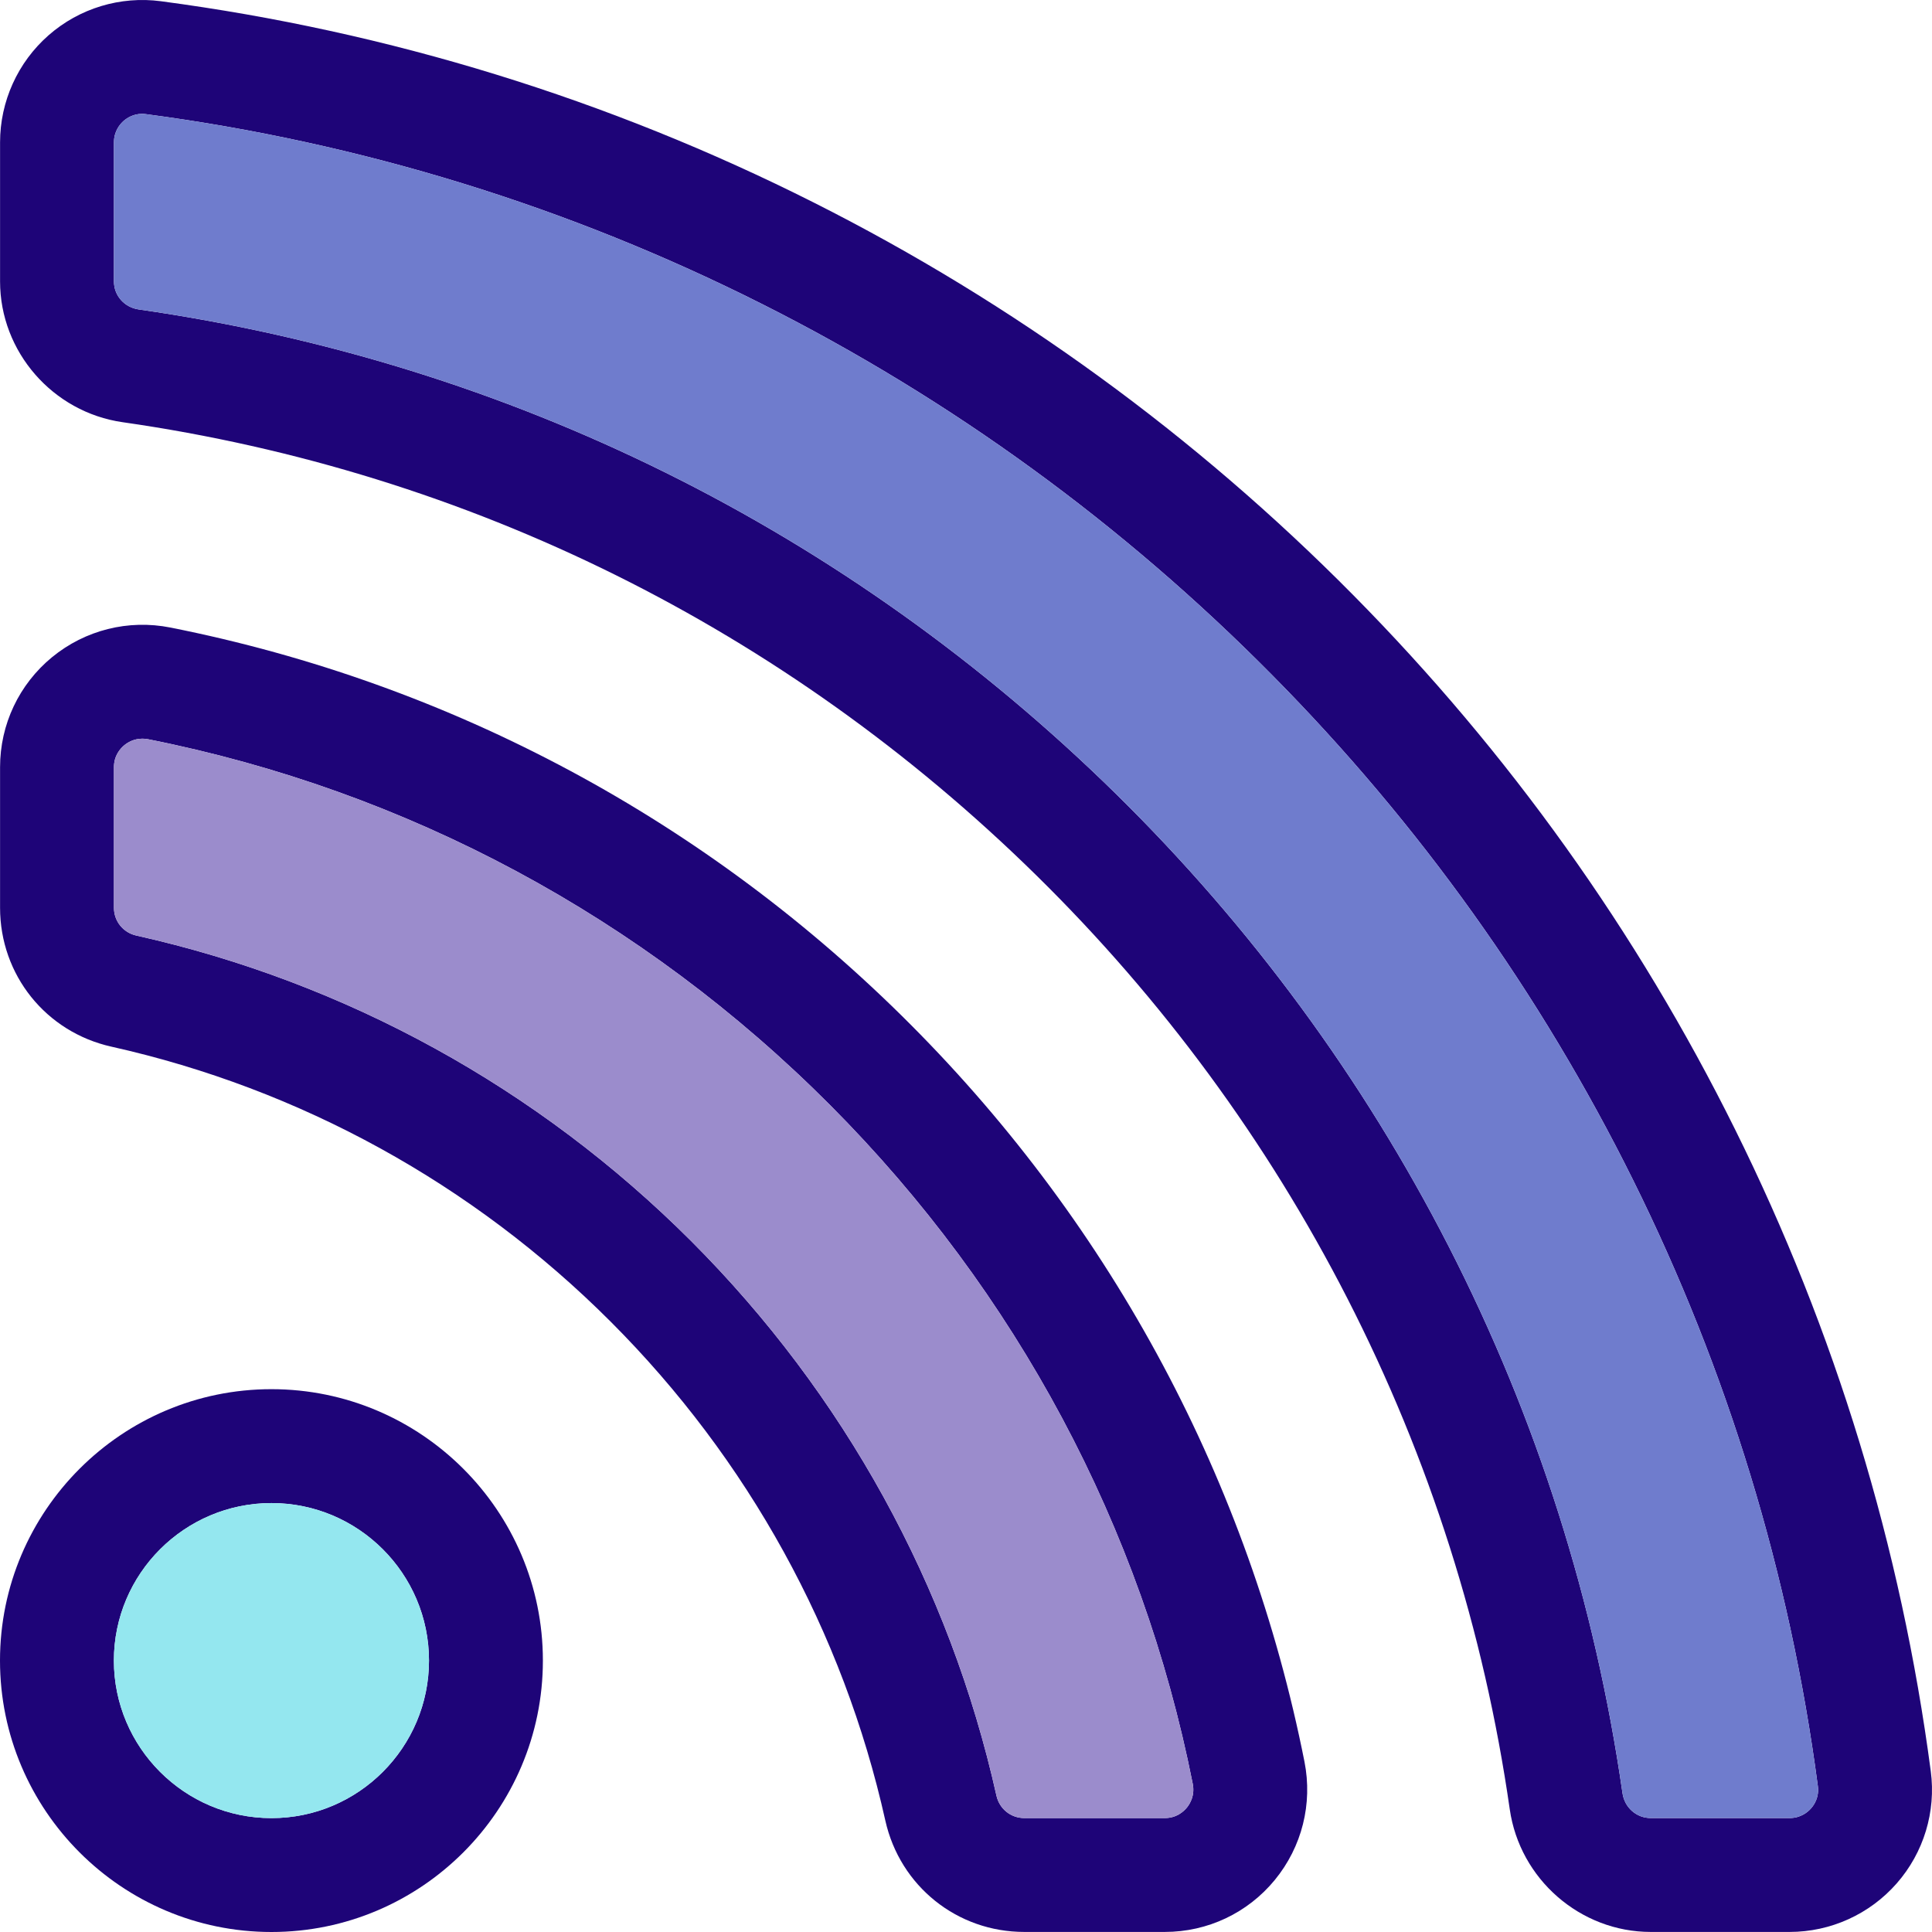
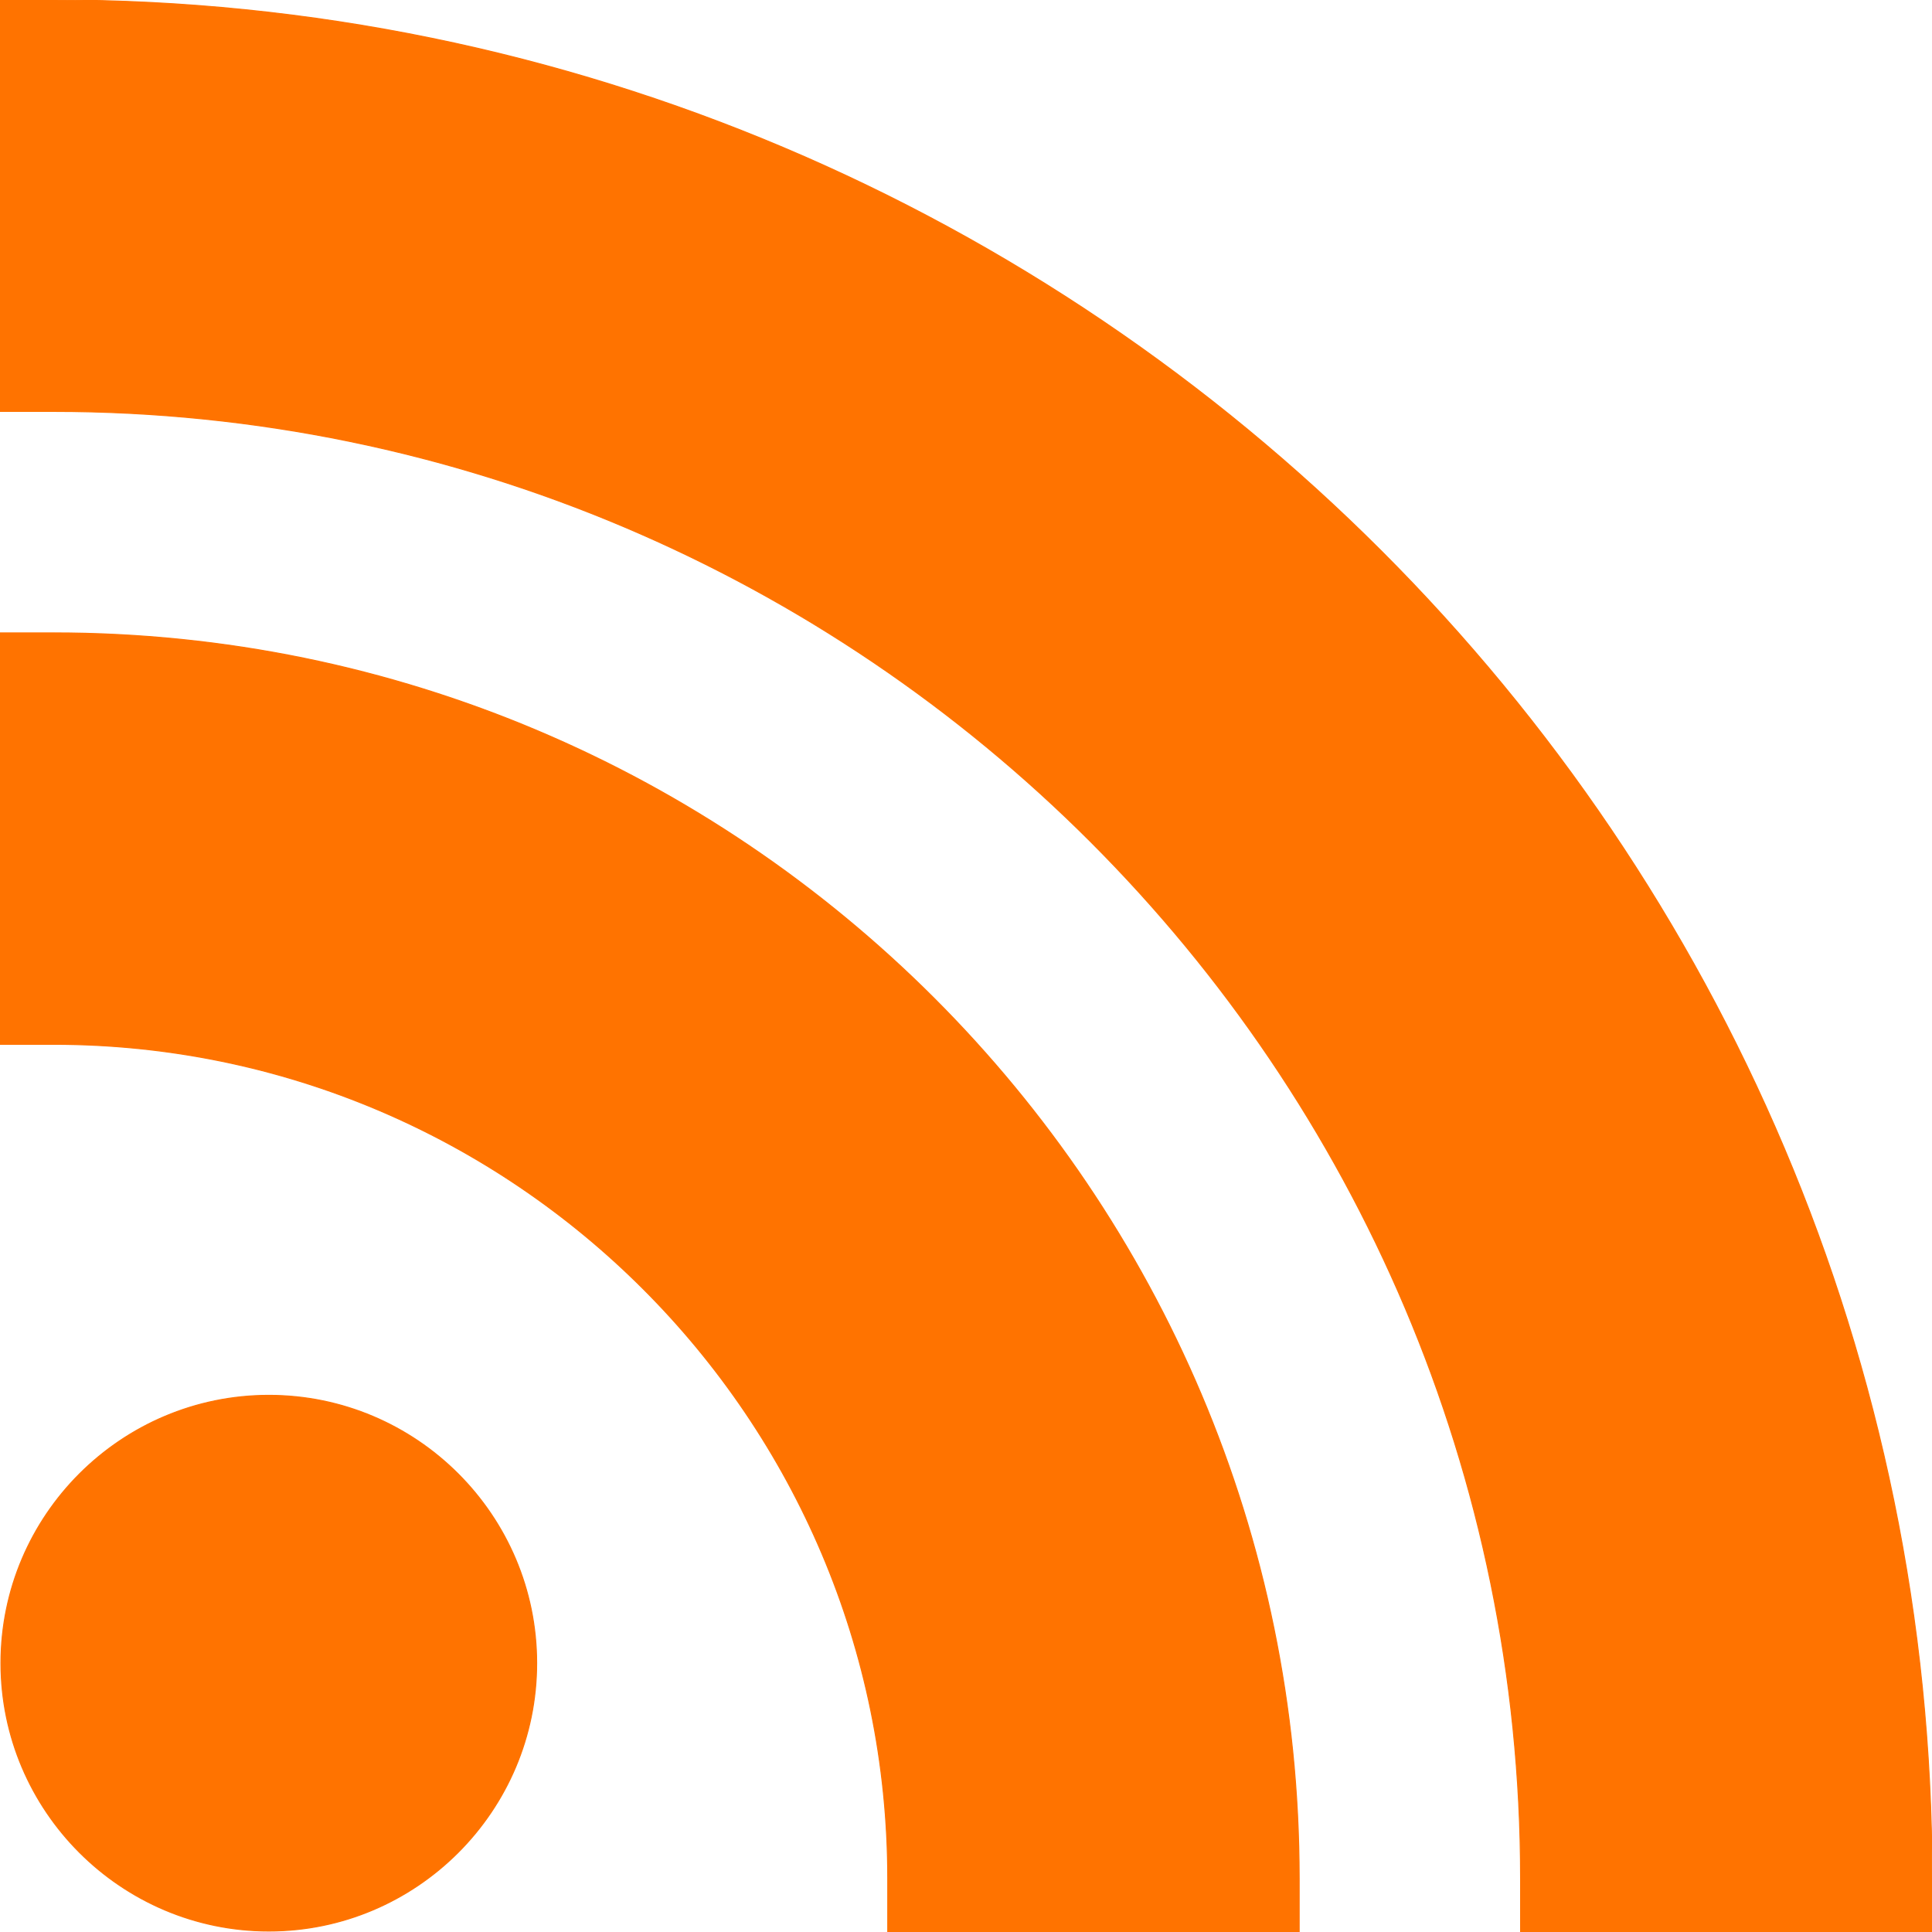
- <svg xmlns="http://www.w3.org/2000/svg" height="200px" width="200px" version="1.1" id="Layer_1" viewBox="0 0 512 512" xml:space="preserve" fill="#000000">
+ <svg xmlns="http://www.w3.org/2000/svg" fill="#ff7300" viewBox="0 0 1920 1920" stroke="#ff7300">
  <g id="SVGRepo_bgCarrier" stroke-width="0" />
  <g id="SVGRepo_tracerCarrier" stroke-linecap="round" stroke-linejoin="round" />
  <g id="SVGRepo_iconCarrier">
-     <path style="fill:#1E0478;" d="M511.676,469.401c1.418,10.729-1.871,21.564-9.024,29.712c-7.168,8.179-17.52,12.872-28.4,12.872 h-36.79c-18.651,0-34.707-13.973-37.363-32.519c-6.791-47.323-21.277-92.895-43.067-135.449 c-21.277-41.528-48.998-79.223-82.392-112.044c-66.547-65.385-150.282-106.913-242.151-120.087 C13.974,109.23,0.016,93.204,0.016,74.583v-36.85c0-10.865,4.693-21.232,12.872-28.4C21.051,2.181,31.901-1.094,42.63,0.324 c60.421,8.013,118.623,25.955,173.008,53.344c53.027,26.709,101.149,61.734,143.024,104.077 c41.151,41.619,75.164,89.198,101.089,141.44C486.355,352.769,503.829,410.036,511.676,469.401z M479.957,479.224 c0.845-0.951,2.173-2.973,1.796-5.87c-7.409-56.06-23.903-110.143-49.028-160.755c-24.506-49.345-56.633-94.313-95.52-133.623 c-39.581-40.034-85.048-73.127-135.147-98.357C150.705,54.754,95.732,37.808,38.676,30.248c-0.362-0.045-0.694-0.075-1.026-0.075 c-2.354,0-4.029,1.132-4.874,1.856c-0.966,0.86-2.58,2.716-2.58,5.704v36.85c0,3.757,2.761,6.881,6.579,7.424 c98.282,14.094,187.857,58.504,259.022,128.432c35.703,35.1,65.34,75.405,88.096,119.815 c23.314,45.527,38.812,94.298,46.085,144.941c0.543,3.833,3.697,6.609,7.485,6.609h36.79 C477.24,481.805,479.112,480.19,479.957,479.224z" />
-     <path style="fill:#6F7CCD;" d="M481.752,473.354c0.377,2.897-0.951,4.919-1.796,5.87c-0.845,0.966-2.716,2.58-5.704,2.58h-36.79 c-3.788,0-6.941-2.777-7.485-6.609c-7.273-50.642-22.771-99.414-46.085-144.941c-22.756-44.41-52.393-84.716-88.096-119.816 C224.632,140.512,135.057,96.101,36.775,82.007c-3.818-0.543-6.579-3.667-6.579-7.424v-36.85c0-2.988,1.615-4.844,2.58-5.704 c0.845-0.724,2.52-1.856,4.874-1.856c0.332,0,0.664,0.03,1.026,0.075c57.056,7.56,112.029,24.506,163.381,50.371 c50.099,25.231,95.566,58.323,135.147,98.357c38.887,39.31,71.014,84.278,95.52,133.623 C457.85,363.211,474.343,417.294,481.752,473.354z" />
-     <path style="fill:#1E0478;" d="M345.7,466.88c2.203,11.137-0.664,22.56-7.862,31.327c-7.198,8.767-17.821,13.777-29.154,13.777 h-37.242c-17.791,0-32.927-12.132-36.82-29.516c-11.167-50.039-36.352-95.777-72.825-132.25s-82.211-61.658-132.265-72.84 c-17.384-3.878-29.516-19.014-29.516-36.82v-37.242c0-11.333,5.025-21.956,13.777-29.154c8.782-7.198,20.206-10.065,31.342-7.862 c74.515,14.788,142.405,51.216,196.307,105.344C294.967,325.381,331.017,392.894,345.7,466.88z M314.509,479.058 c0.86-1.041,2.188-3.244,1.584-6.308c-13.506-68.132-46.719-130.303-96.033-179.814c-49.662-49.858-112.18-83.403-180.795-97.029 c-0.543-0.106-1.056-0.151-1.539-0.151c-2.279,0-3.923,1.026-4.784,1.735c-1.026,0.845-2.746,2.716-2.746,5.825v37.242 c0,3.561,2.43,6.579,5.9,7.364c55.667,12.434,106.506,40.426,147.038,80.943c40.532,40.547,68.524,91.386,80.943,147.023 c0.785,3.486,3.803,5.915,7.364,5.915h37.242C311.792,481.805,313.664,480.084,314.509,479.058z" />
-     <path style="fill:#9B8CCC;" d="M316.093,472.751c0.604,3.063-0.724,5.266-1.584,6.308c-0.845,1.026-2.716,2.746-5.825,2.746h-37.242 c-3.561,0-6.579-2.43-7.364-5.915c-12.419-55.637-40.411-106.476-80.943-147.023c-40.532-40.517-91.371-68.509-147.038-80.943 c-3.471-0.785-5.9-3.803-5.9-7.364v-37.242c0-3.109,1.72-4.98,2.746-5.825c0.86-0.709,2.505-1.735,4.784-1.735 c0.483,0,0.996,0.045,1.539,0.151c68.615,13.626,131.133,47.172,180.795,97.029C269.374,342.447,302.587,404.619,316.093,472.751z" />
-     <path style="fill:#1E0478;" d="M71.935,368.146c39.657,0,71.935,32.263,71.935,71.919c0,39.672-32.278,71.935-71.935,71.935 S0,479.737,0,440.065C0,400.409,32.278,368.146,71.935,368.146z M113.689,440.065c0-23.012-18.727-41.739-41.754-41.739 c-23.012,0-41.754,18.727-41.754,41.739c0,23.028,18.742,41.754,41.754,41.754C94.963,481.82,113.689,463.093,113.689,440.065z" />
-     <path style="fill:#94E7EF;" d="M71.935,398.326c23.028,0,41.754,18.727,41.754,41.739c0,23.028-18.727,41.754-41.754,41.754 c-23.012,0-41.754-18.727-41.754-41.754C30.181,417.053,48.923,398.326,71.935,398.326z" />
+     <path d="M53.333 628.96c682.454 0 1237.76 555.2 1237.76 1237.76v53.333H882.24v-53.333c0-457.067-371.84-828.907-828.907-828.907H0V628.96Zm0-628.96C1082.56 0 1920 837.44 1920 1866.667V1920h-408.853v-53.333c0-803.84-653.974-1457.814-1457.814-1457.814H0V0ZM267.19 1386.667c146.774 0 266.134 119.36 266.134 266.133 0 146.773-119.36 266.24-266.134 266.24S.95 1799.573.95 1652.8c0-146.773 119.467-266.133 266.24-266.133Z" fill-rule="evenodd" />
  </g>
</svg>
